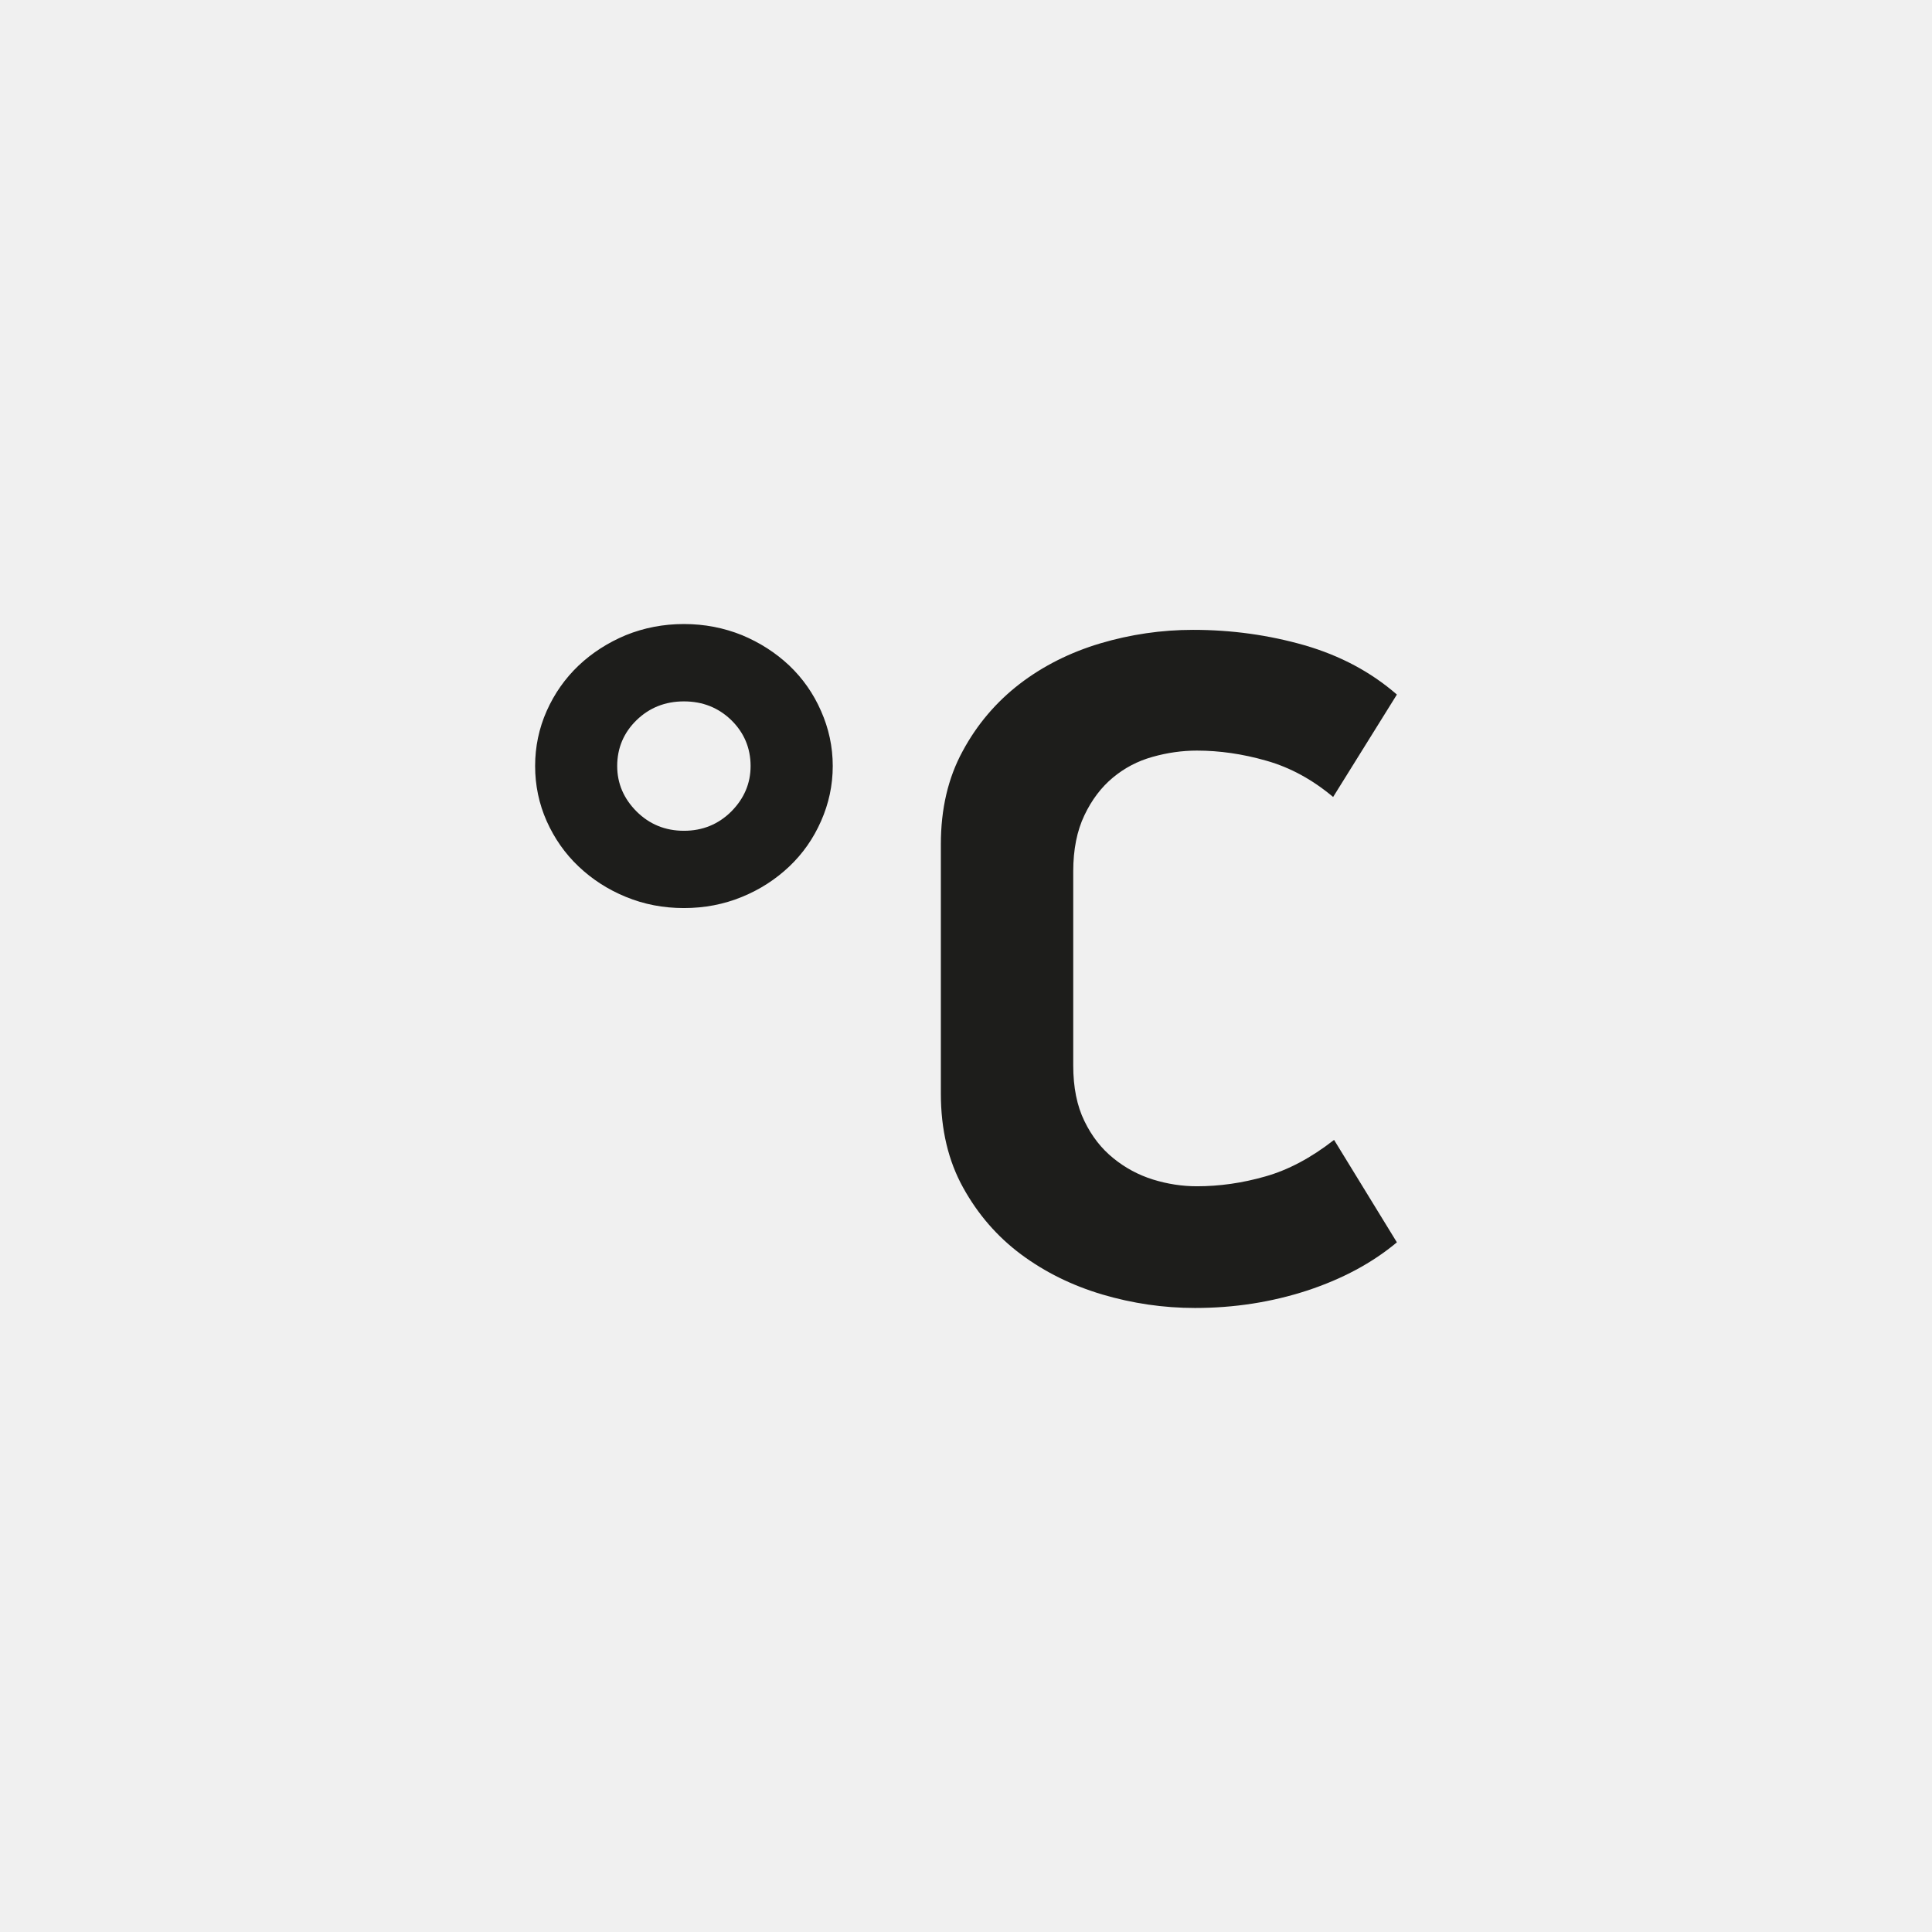
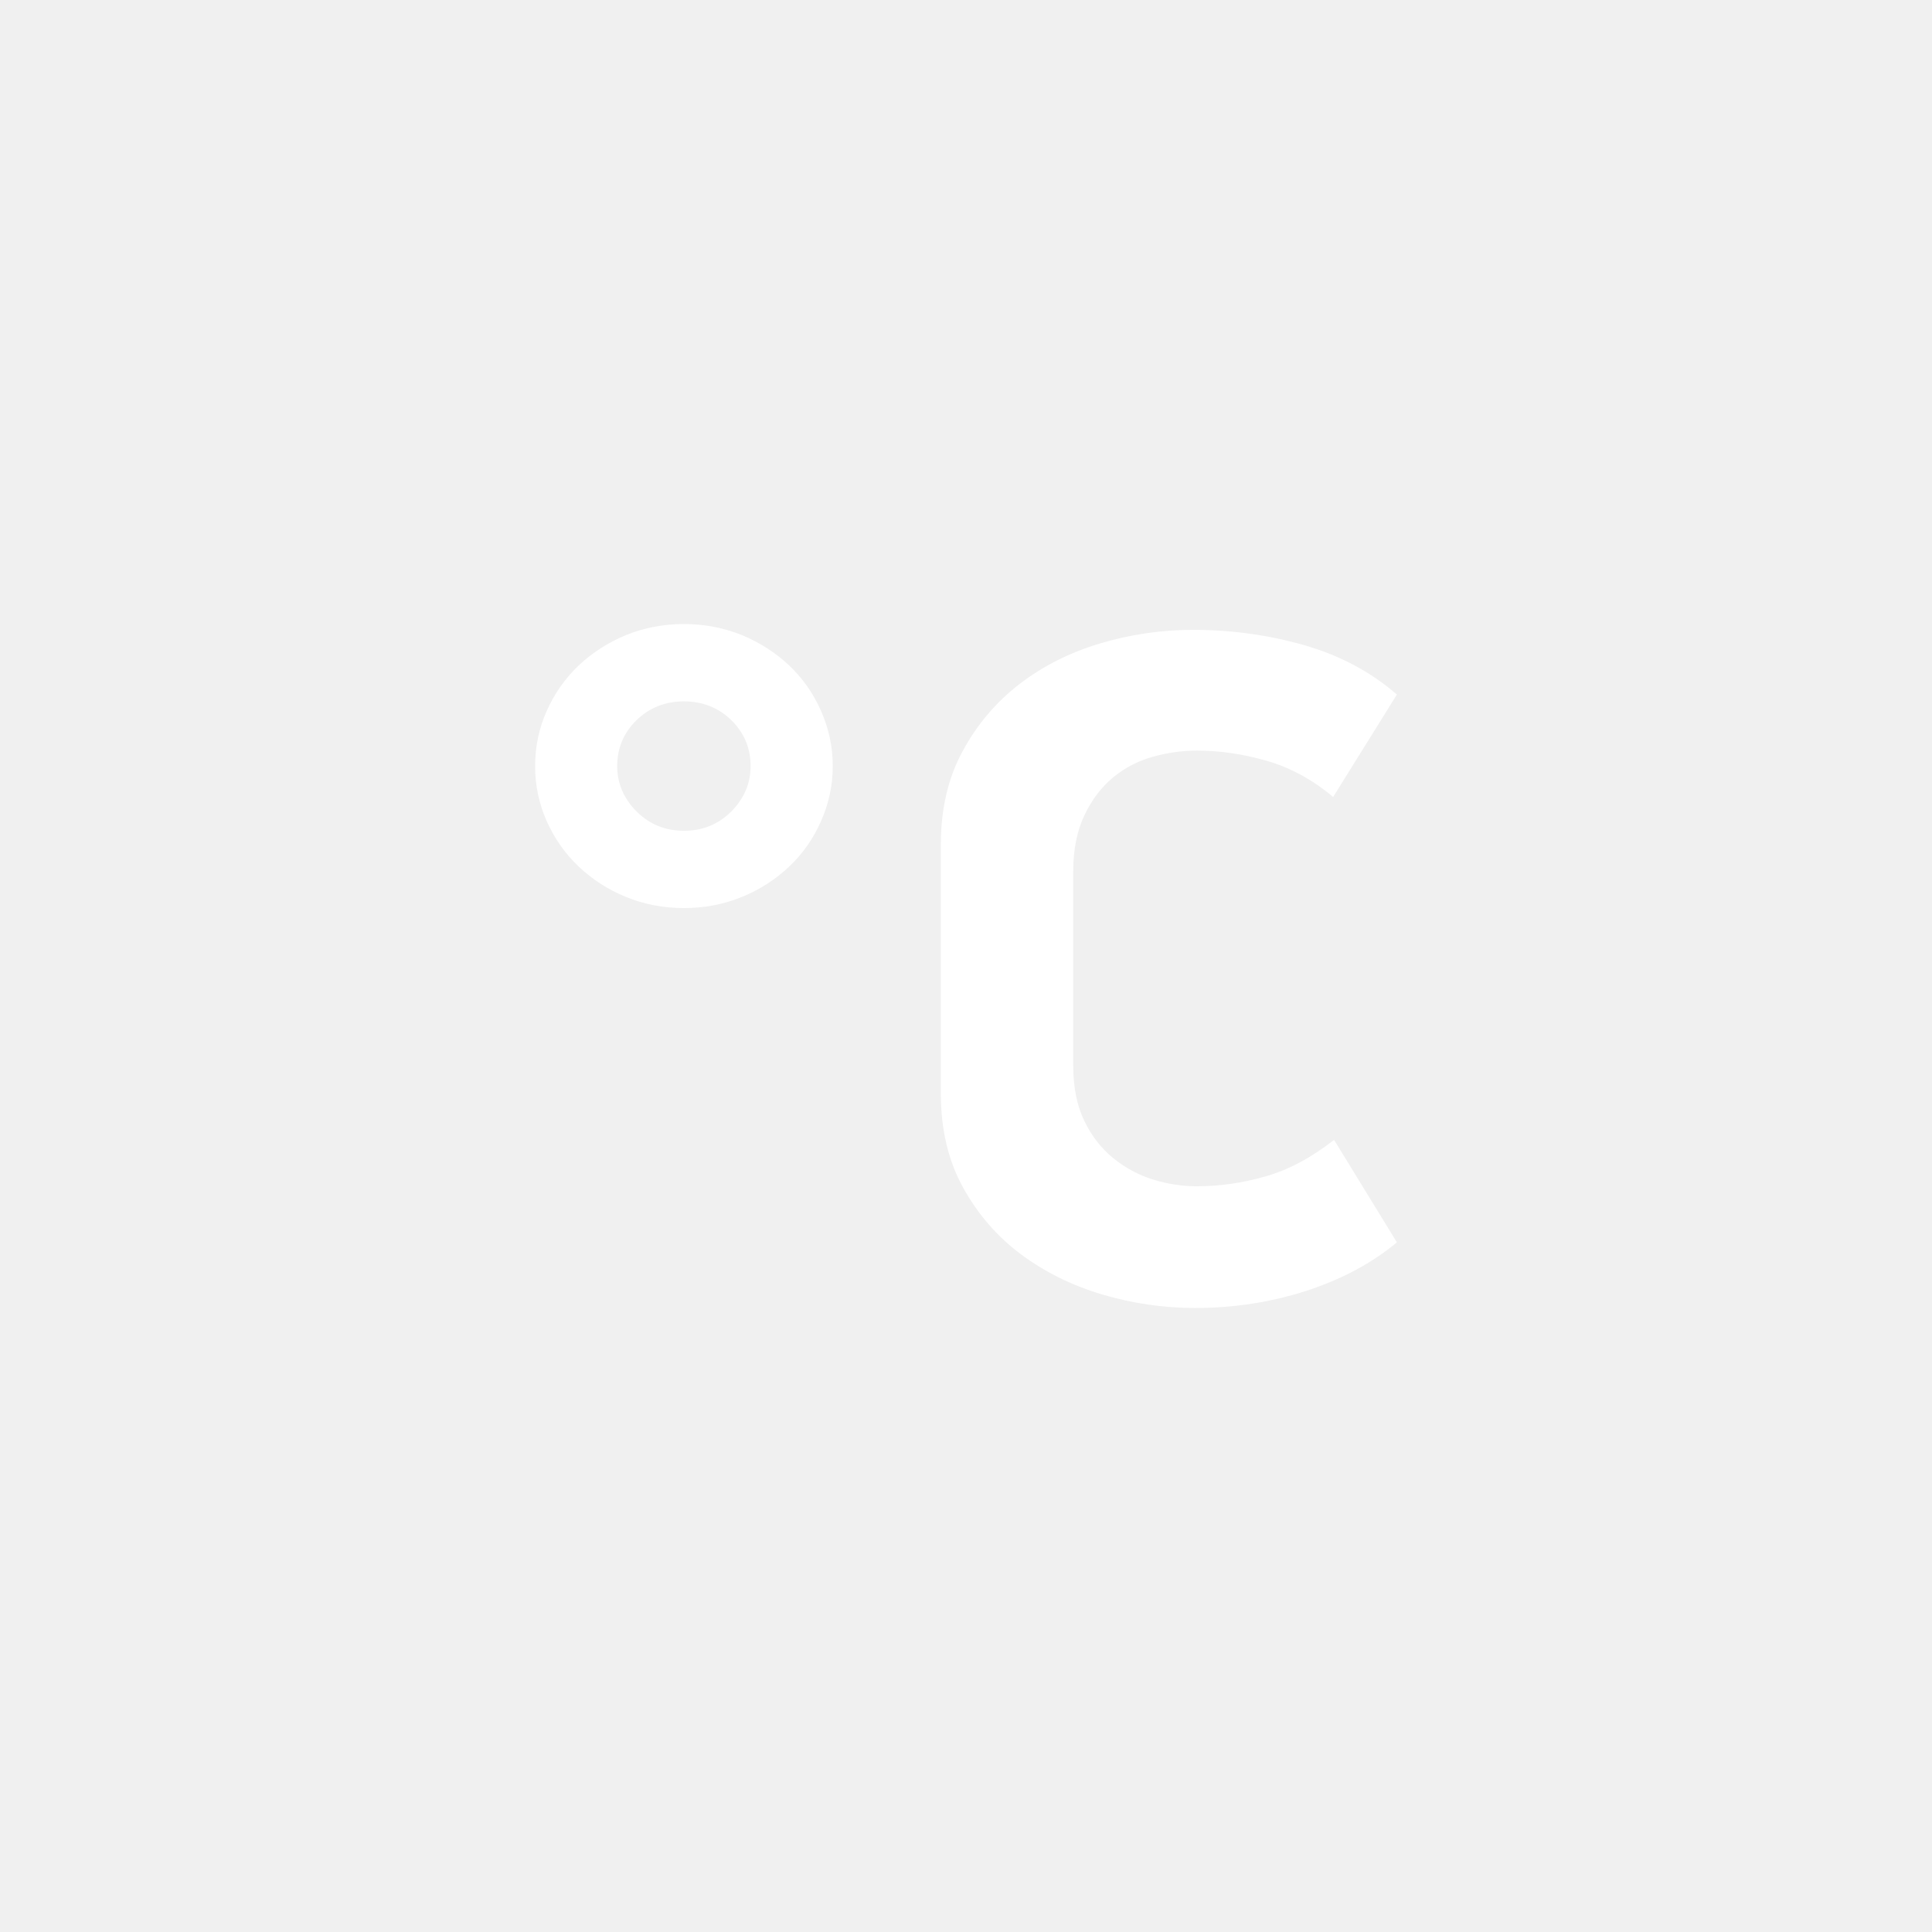
<svg xmlns="http://www.w3.org/2000/svg" version="1.1" id="Layer_1" x="0px" y="0px" width="512px" height="512px" viewBox="0 0 512 512" enable-background="new 0 0 512 512" xml:space="preserve">
  <g>
    <g>
-       <path fill="#1D1D1B" d="M209.167,176.375c-3.604-3.396-7.792-6.083-12.542-8.062c-4.812-1.938-9.938-2.938-15.375-2.938    c-5.458,0-10.584,1-15.375,2.938c-4.75,1.979-8.938,4.667-12.541,8.062c-3.584,3.417-6.396,7.417-8.459,12.042    c-2.042,4.605-3.062,9.479-3.062,14.583c0,5.125,1.021,10,3.062,14.605c2.062,4.604,4.875,8.625,8.459,12.02    c3.604,3.417,7.791,6.125,12.541,8.063c4.791,1.979,9.917,2.958,15.375,2.958c5.438,0,10.562-0.979,15.375-2.958    c4.75-1.938,8.938-4.646,12.542-8.063c3.583-3.395,6.396-7.417,8.416-12.02c2.042-4.605,3.104-9.479,3.104-14.605    c0-5.104-1.062-9.979-3.104-14.583C215.562,183.791,212.75,179.791,209.167,176.375z M193.812,215.041    c-3.438,3.417-7.625,5.125-12.562,5.125s-9.125-1.709-12.562-5.125c-3.396-3.417-5.125-7.417-5.125-12.042    c0-4.75,1.729-8.833,5.125-12.145c3.438-3.333,7.625-4.979,12.562-4.979s9.125,1.646,12.562,4.979    c3.375,3.312,5.104,7.395,5.104,12.145C198.916,207.625,197.188,211.625,193.812,215.041z M335.25,311.791    c-6.062,1.73-12.083,2.583-18.062,2.583c-3.938,0-7.812-0.604-11.646-1.79c-3.854-1.209-7.354-3.084-10.499-5.646    c-3.167-2.563-5.73-5.834-7.667-9.854c-1.959-4-2.958-8.917-2.958-14.709v-51.458c0-5.792,0.999-10.75,2.958-14.854    c1.937-4.083,4.459-7.417,7.541-9.979c3.084-2.562,6.542-4.396,10.5-5.5c3.917-1.105,7.834-1.667,11.771-1.667    c5.979,0,12.124,0.875,18.437,2.688c6.313,1.791,12.188,4.999,17.668,9.604l16.896-27.146    c-6.854-5.958-14.979-10.312-24.479-13.062c-9.459-2.708-19.292-4.083-29.543-4.083c-8.354,0-16.583,1.208-24.583,3.584    c-8.021,2.396-15.146,5.979-21.375,10.75c-6.208,4.792-11.271,10.708-15.083,17.791c-3.875,7.084-5.791,15.333-5.791,24.708    v66.042c0,9.562,1.979,17.875,5.916,24.959c3.917,7.084,9.041,12.979,15.334,17.666c6.332,4.708,13.479,8.229,21.499,10.625    c8.042,2.375,16.229,3.584,24.604,3.584c10.396,0,20.271-1.542,29.688-4.604c9.375-3.083,17.312-7.354,23.812-12.792    l-16.646-27.146C347.416,306.875,341.292,310.104,335.25,311.791z" />
+       <path fill="#ffffff" d="M209.167,176.375c-3.604-3.396-7.792-6.083-12.542-8.062c-4.812-1.938-9.938-2.938-15.375-2.938    c-5.458,0-10.584,1-15.375,2.938c-4.75,1.979-8.938,4.667-12.541,8.062c-3.584,3.417-6.396,7.417-8.459,12.042    c-2.042,4.605-3.062,9.479-3.062,14.583c0,5.125,1.021,10,3.062,14.605c2.062,4.604,4.875,8.625,8.459,12.02    c3.604,3.417,7.791,6.125,12.541,8.063c4.791,1.979,9.917,2.958,15.375,2.958c5.438,0,10.562-0.979,15.375-2.958    c4.75-1.938,8.938-4.646,12.542-8.063c3.583-3.395,6.396-7.417,8.416-12.02c2.042-4.605,3.104-9.479,3.104-14.605    c0-5.104-1.062-9.979-3.104-14.583C215.562,183.791,212.75,179.791,209.167,176.375z M193.812,215.041    c-3.438,3.417-7.625,5.125-12.562,5.125s-9.125-1.709-12.562-5.125c-3.396-3.417-5.125-7.417-5.125-12.042    c0-4.75,1.729-8.833,5.125-12.145c3.438-3.333,7.625-4.979,12.562-4.979s9.125,1.646,12.562,4.979    c3.375,3.312,5.104,7.395,5.104,12.145C198.916,207.625,197.188,211.625,193.812,215.041z M335.25,311.791    c-6.062,1.73-12.083,2.583-18.062,2.583c-3.938,0-7.812-0.604-11.646-1.79c-3.854-1.209-7.354-3.084-10.499-5.646    c-3.167-2.563-5.73-5.834-7.667-9.854c-1.959-4-2.958-8.917-2.958-14.709v-51.458c0-5.792,0.999-10.75,2.958-14.854    c1.937-4.083,4.459-7.417,7.541-9.979c3.084-2.562,6.542-4.396,10.5-5.5c3.917-1.105,7.834-1.667,11.771-1.667    c5.979,0,12.124,0.875,18.437,2.688c6.313,1.791,12.188,4.999,17.668,9.604l16.896-27.146    c-6.854-5.958-14.979-10.312-24.479-13.062c-9.459-2.708-19.292-4.083-29.543-4.083c-8.354,0-16.583,1.208-24.583,3.584    c-8.021,2.396-15.146,5.979-21.375,10.75c-6.208,4.792-11.271,10.708-15.083,17.791c-3.875,7.084-5.791,15.333-5.791,24.708    v66.042c0,9.562,1.979,17.875,5.916,24.959c3.917,7.084,9.041,12.979,15.334,17.666c6.332,4.708,13.479,8.229,21.499,10.625    c8.042,2.375,16.229,3.584,24.604,3.584c10.396,0,20.271-1.542,29.688-4.604c9.375-3.083,17.312-7.354,23.812-12.792    l-16.646-27.146C347.416,306.875,341.292,310.104,335.25,311.791z" />
    </g>
  </g>
</svg>
